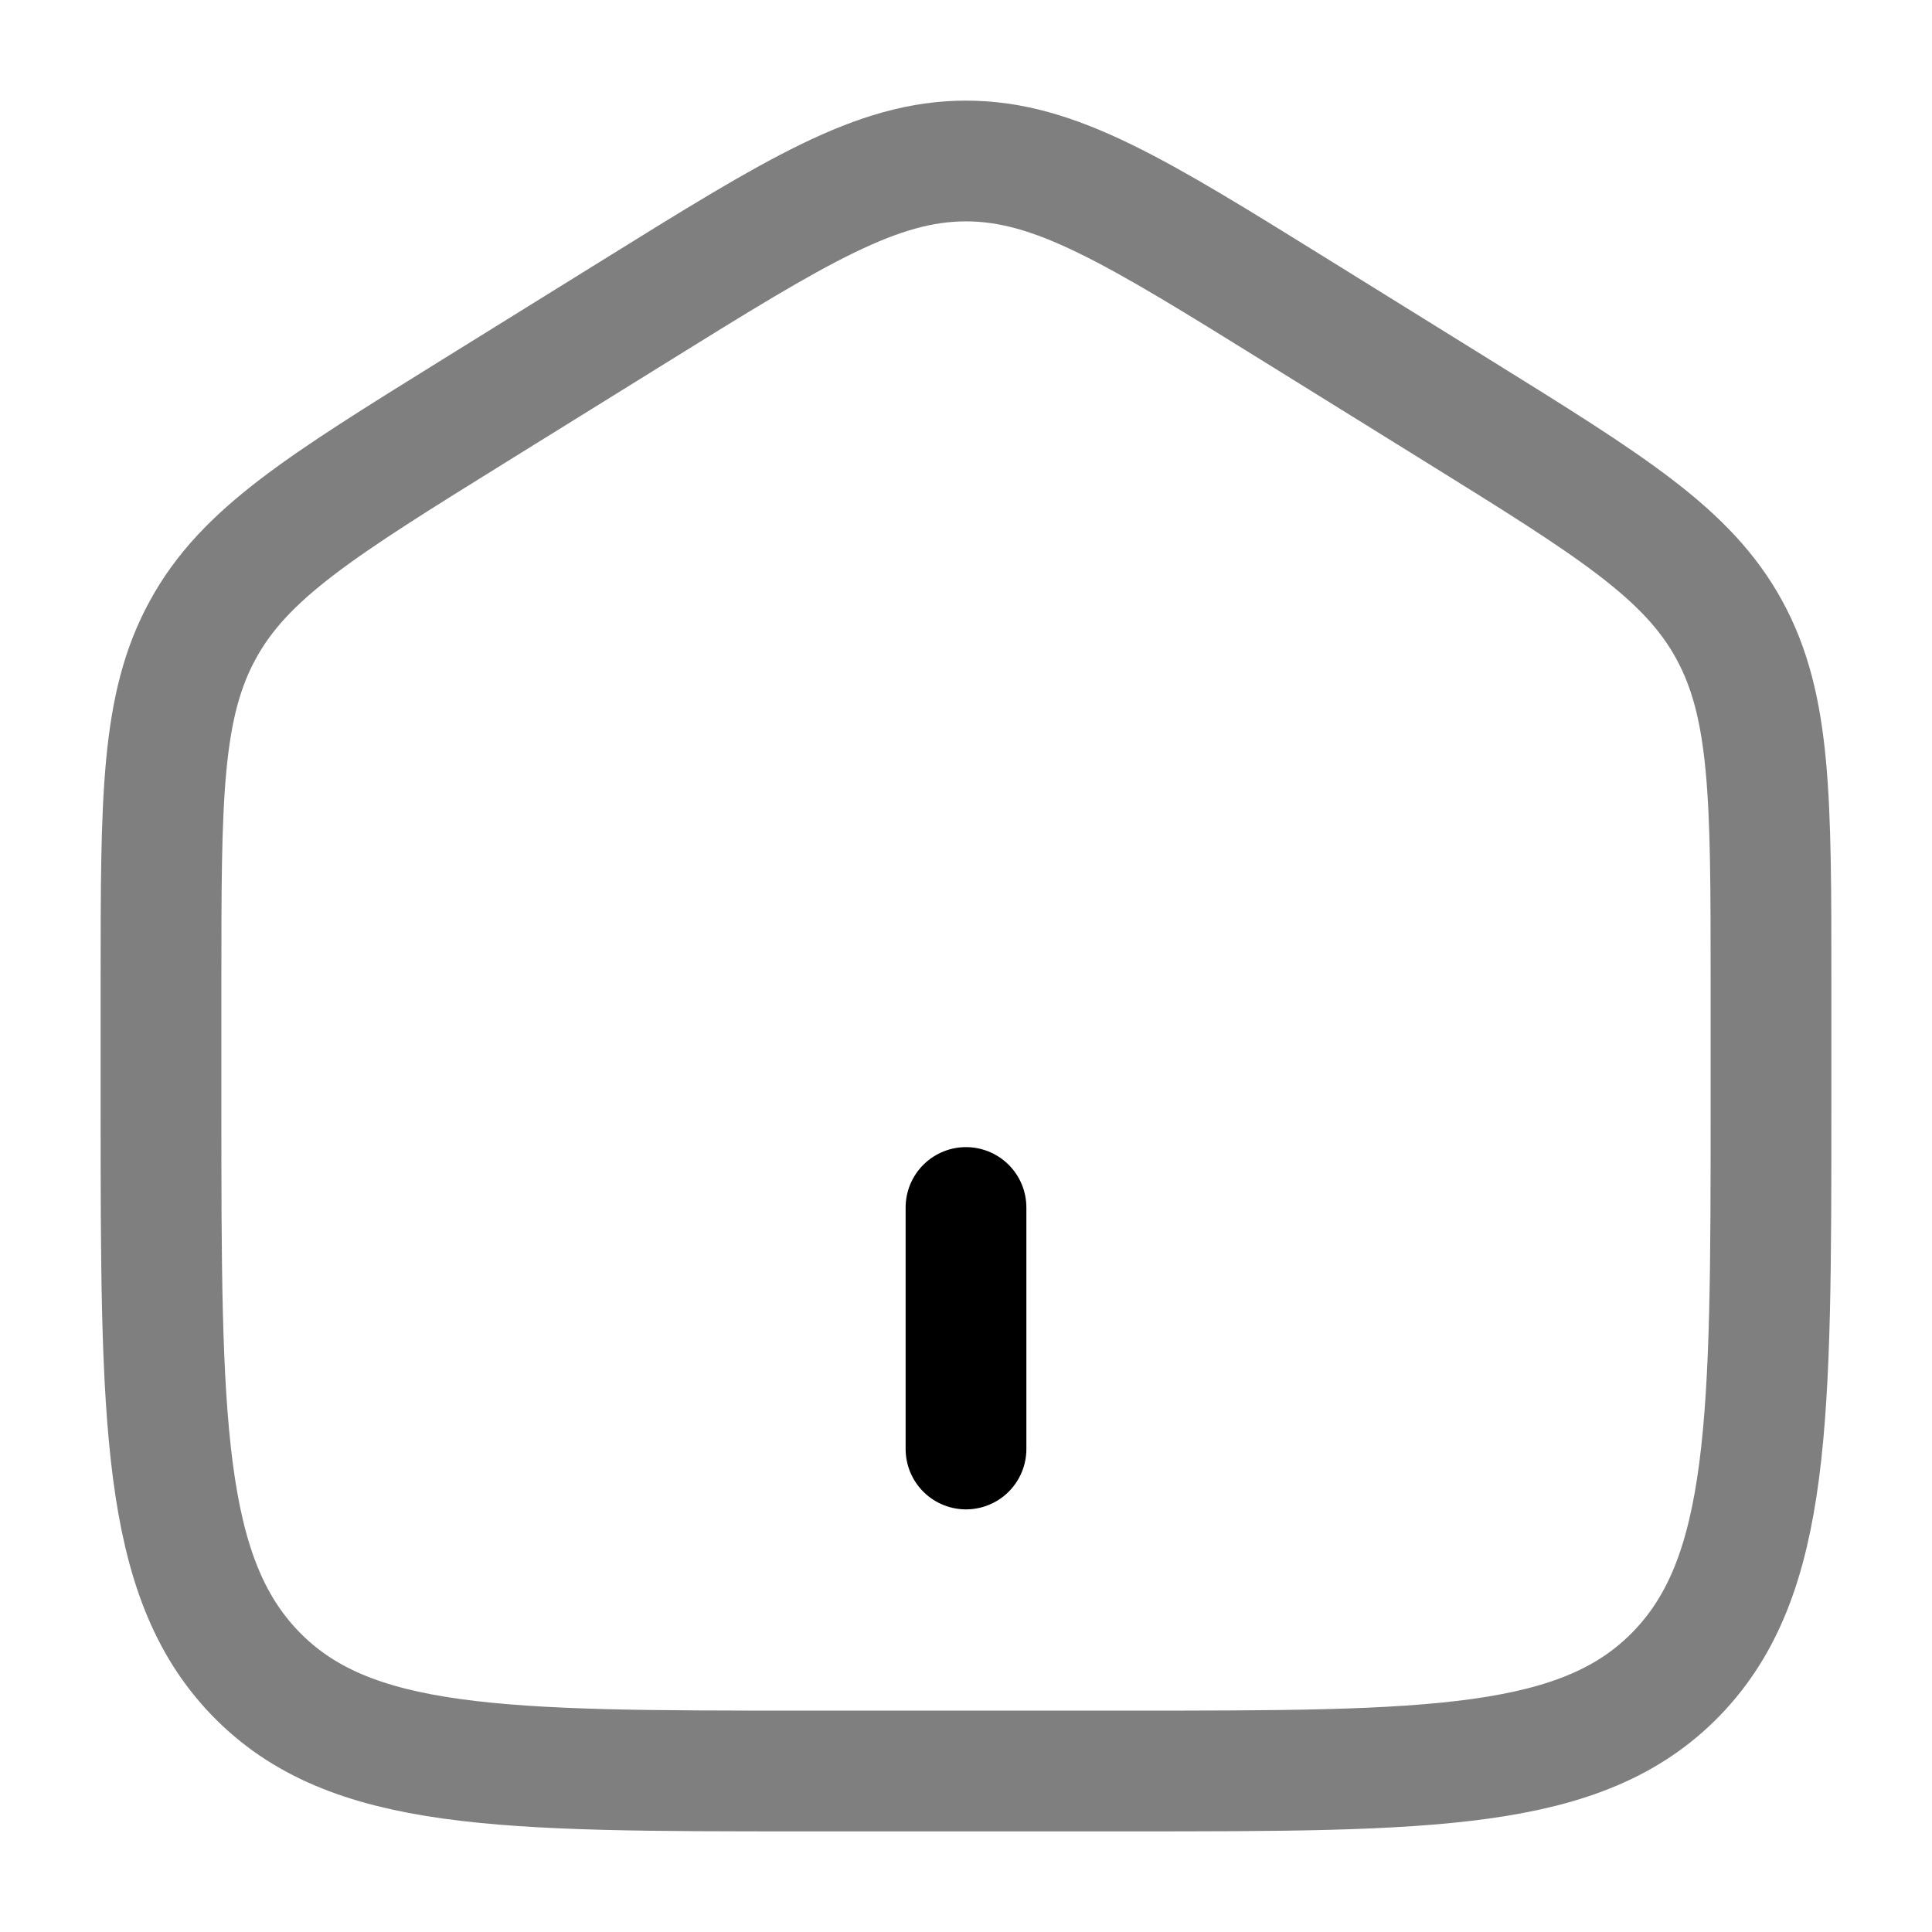
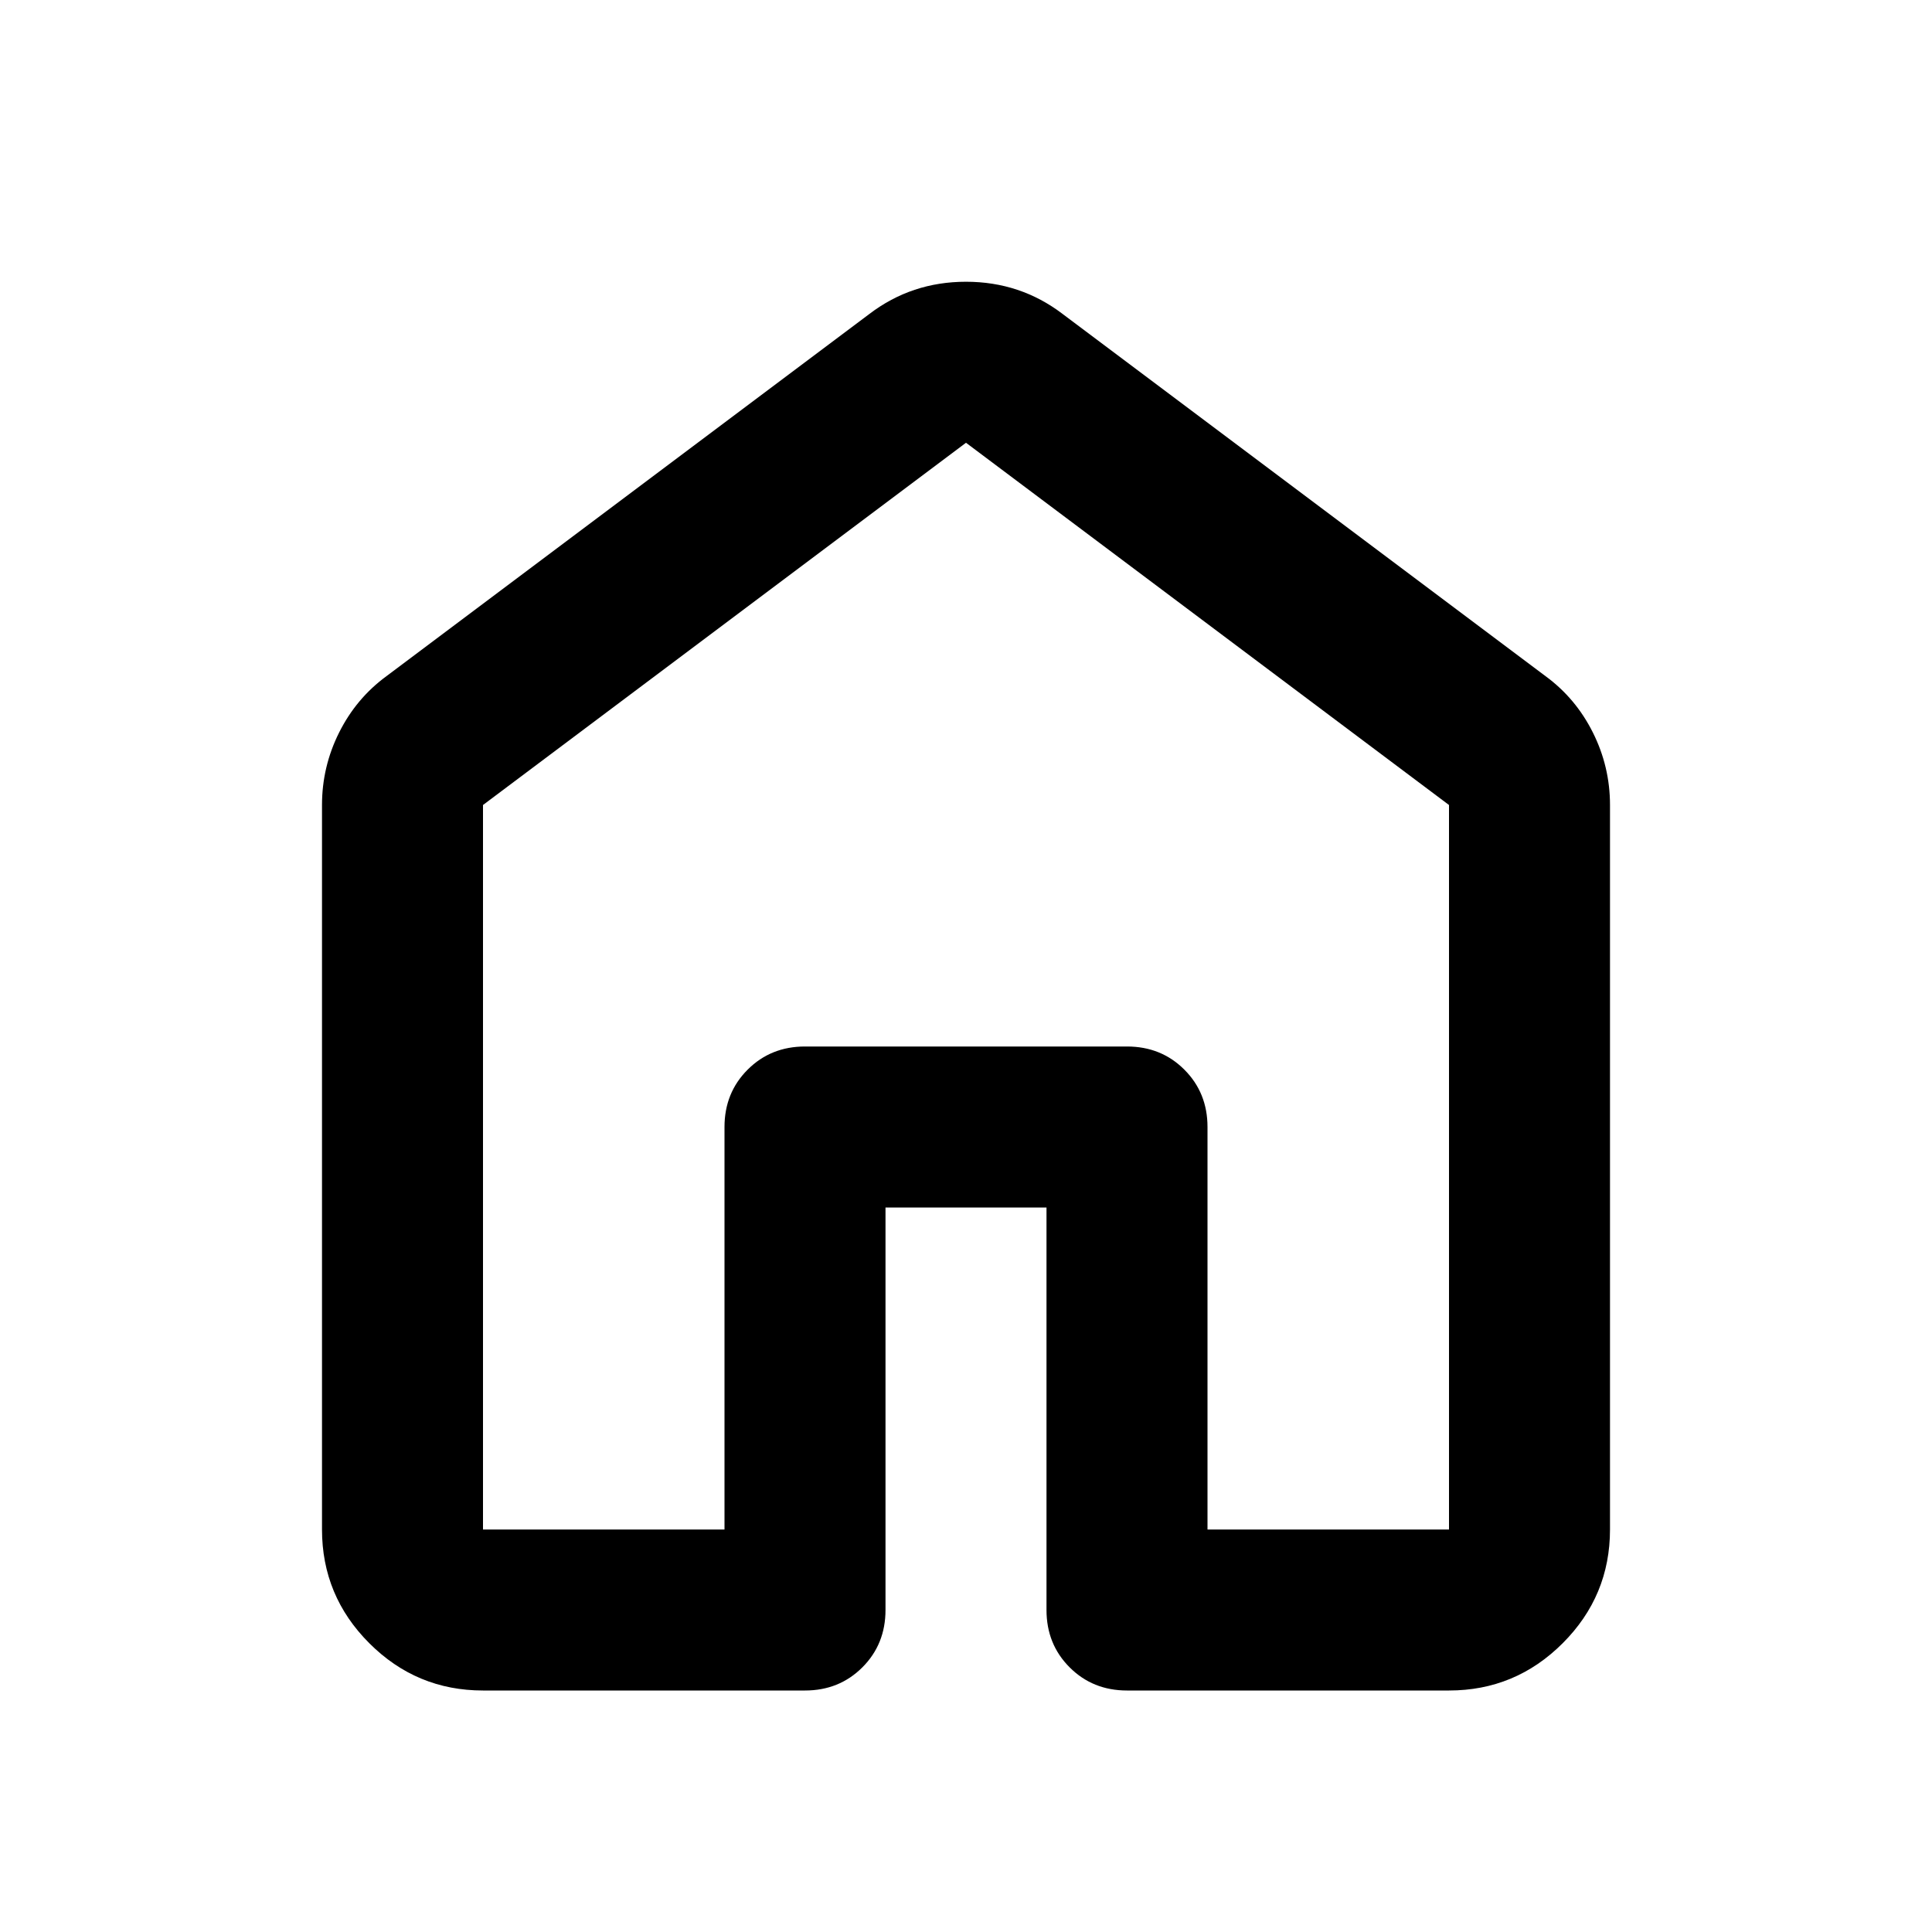
- <svg xmlns="http://www.w3.org/2000/svg" width="24" height="24" viewBox="0 0 24 24" stroke="currentColor">
-   <g fill="none" stroke="currentColor" stroke-width="1.5">
-     <path d="M2 12.204c0-2.289 0-3.433.52-4.381c.518-.949 1.467-1.537 3.364-2.715l2-1.241C9.889 2.622 10.892 2 12 2s2.11.622 4.116 1.867l2 1.241c1.897 1.178 2.846 1.766 3.365 2.715S22 9.915 22 12.203v1.522c0 3.9 0 5.851-1.172 7.063S17.771 22 14 22h-4c-3.771 0-5.657 0-6.828-1.212S2 17.626 2 13.725z" opacity="0.5" />
-     <path stroke-linecap="round" d="M12 15v3" />
-   </g>
+ <svg xmlns="http://www.w3.org/2000/svg" height="24px" viewBox="0 -960 960 960" width="24px" fill="#000000">
+   <path d="M240-200h120v-200q0-17 11.5-28.5T400-440h160q17 0 28.5 11.5T600-400v200h120v-360L480-740 240-560v360Zm-80 0v-360q0-19 8.5-36t23.5-28l240-180q21-16 48-16t48 16l240 180q15 11 23.5 28t8.5 36v360q0 33-23.5 56.5T720-120H560q-17 0-28.5-11.5T520-160v-200h-80v200q0 17-11.5 28.5T400-120H240q-33 0-56.5-23.5T160-200Zm320-270Z" />
</svg>
